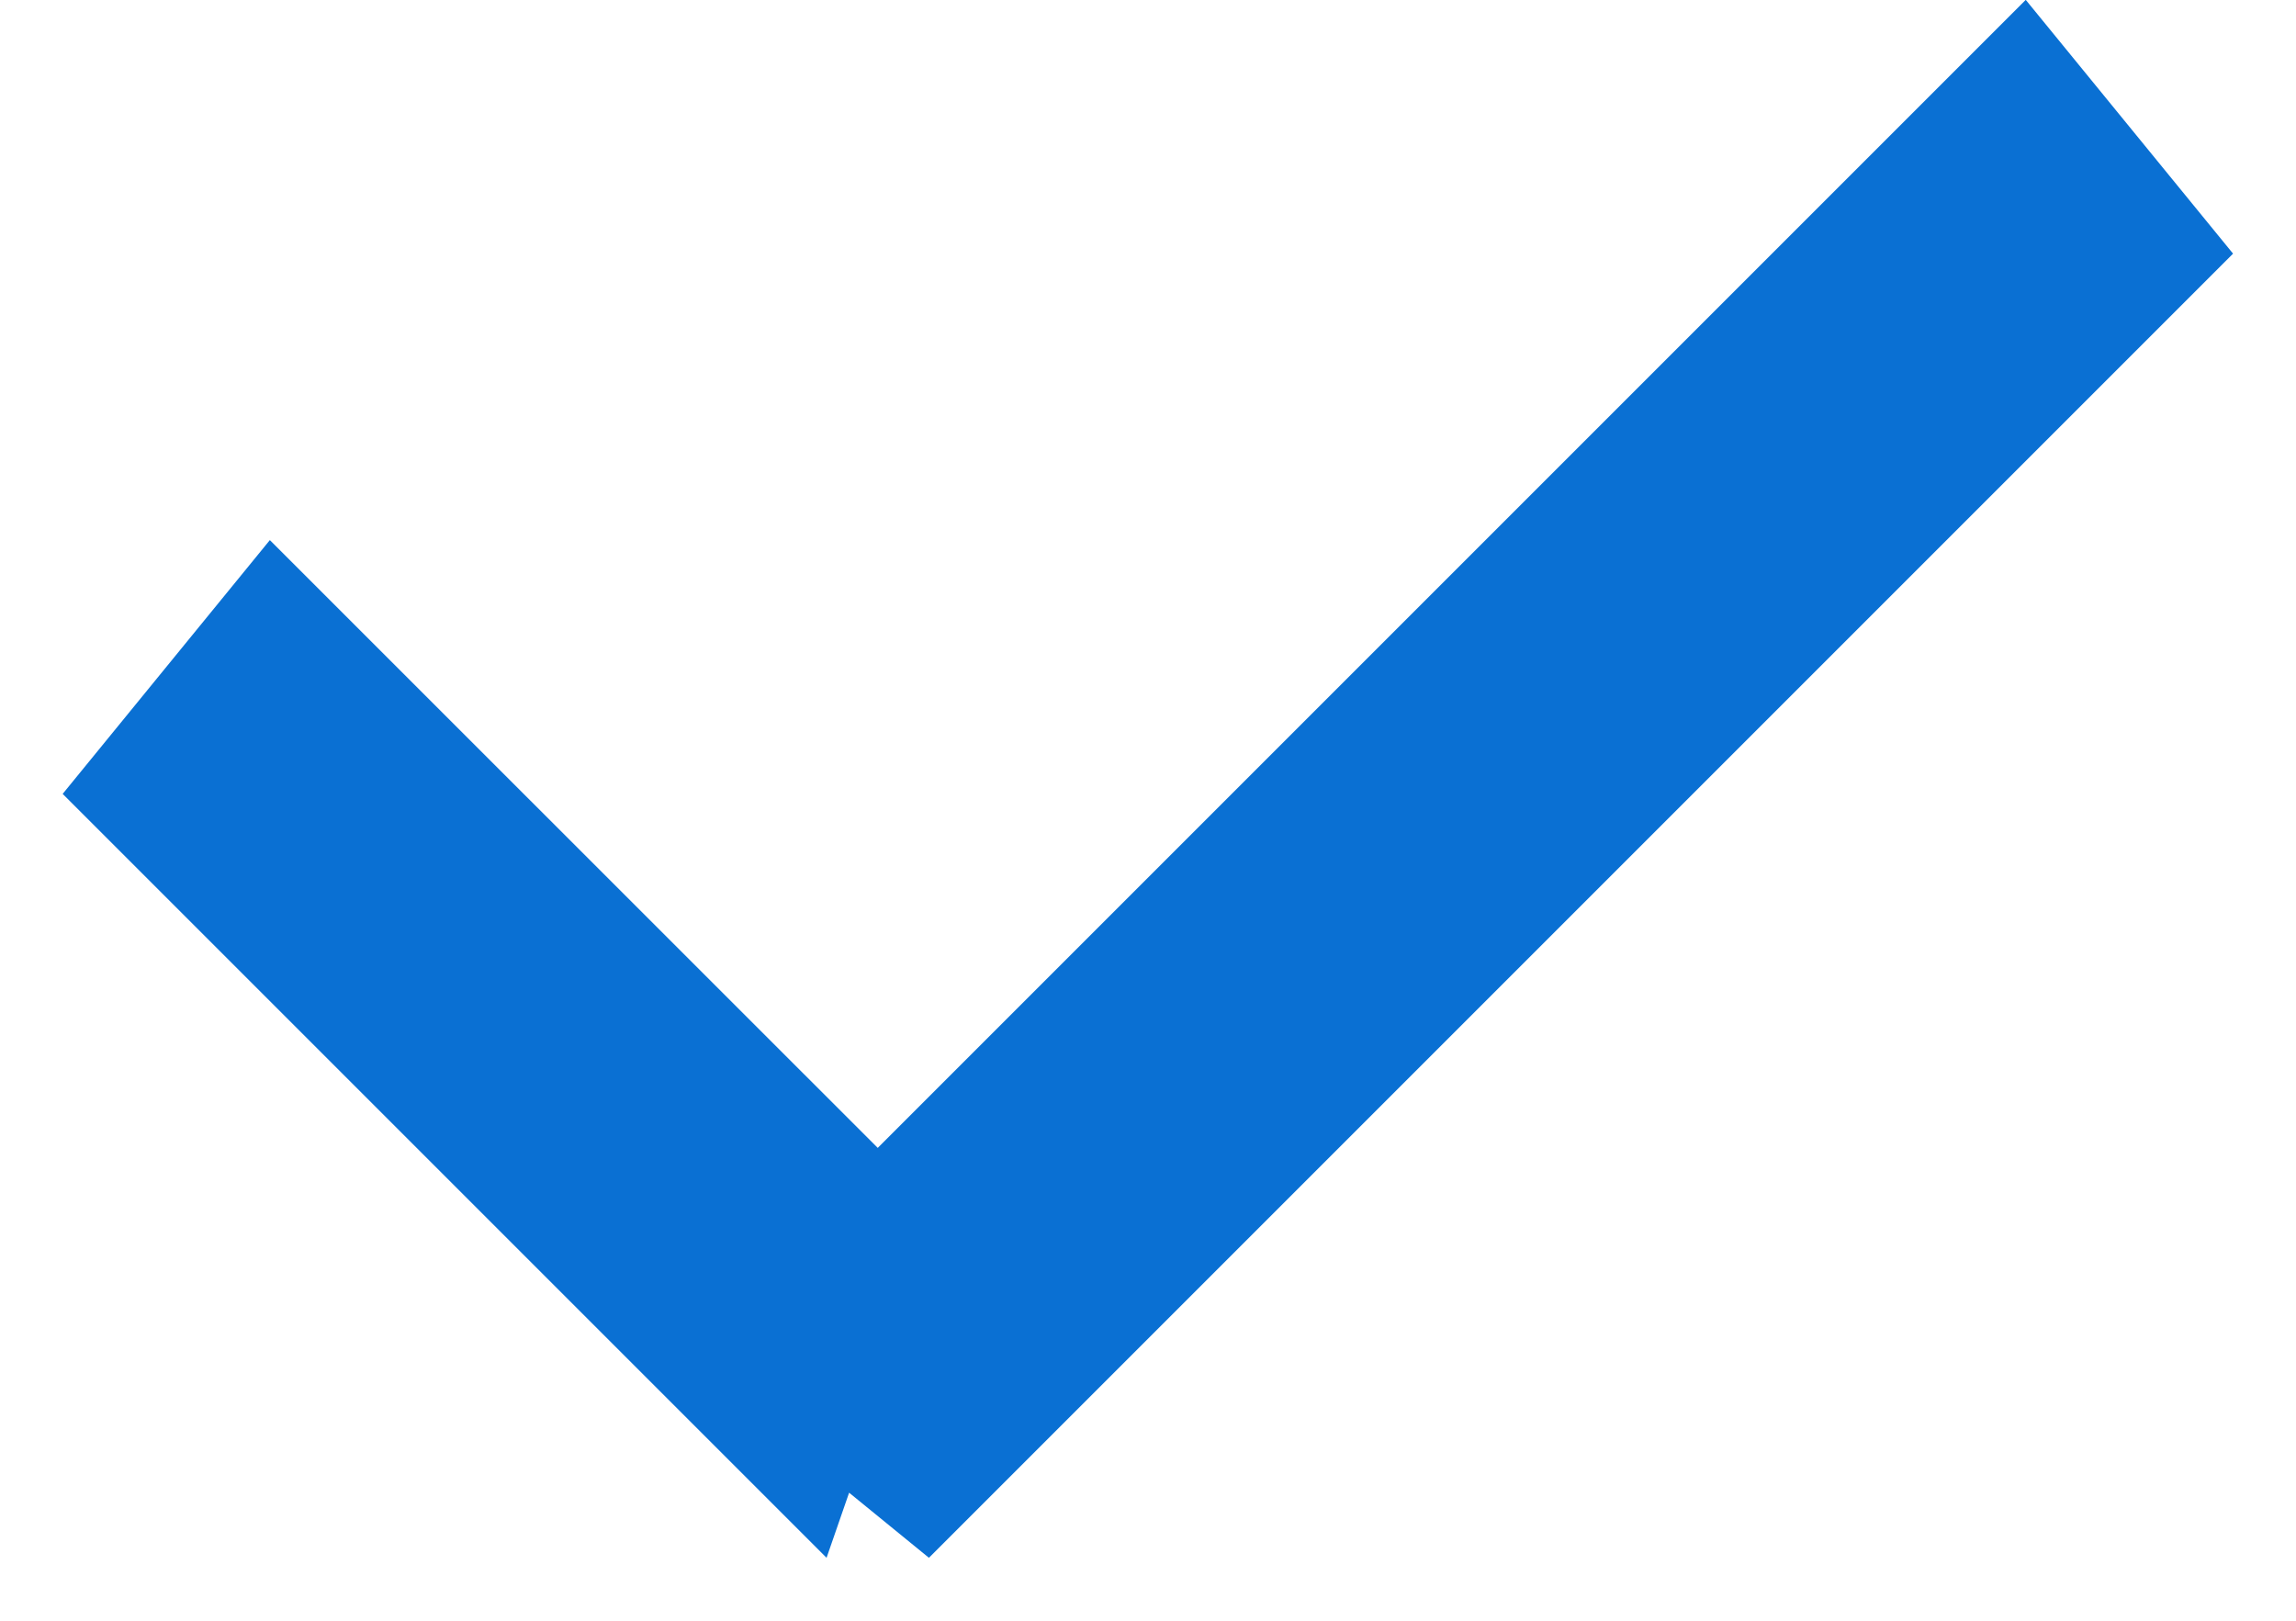
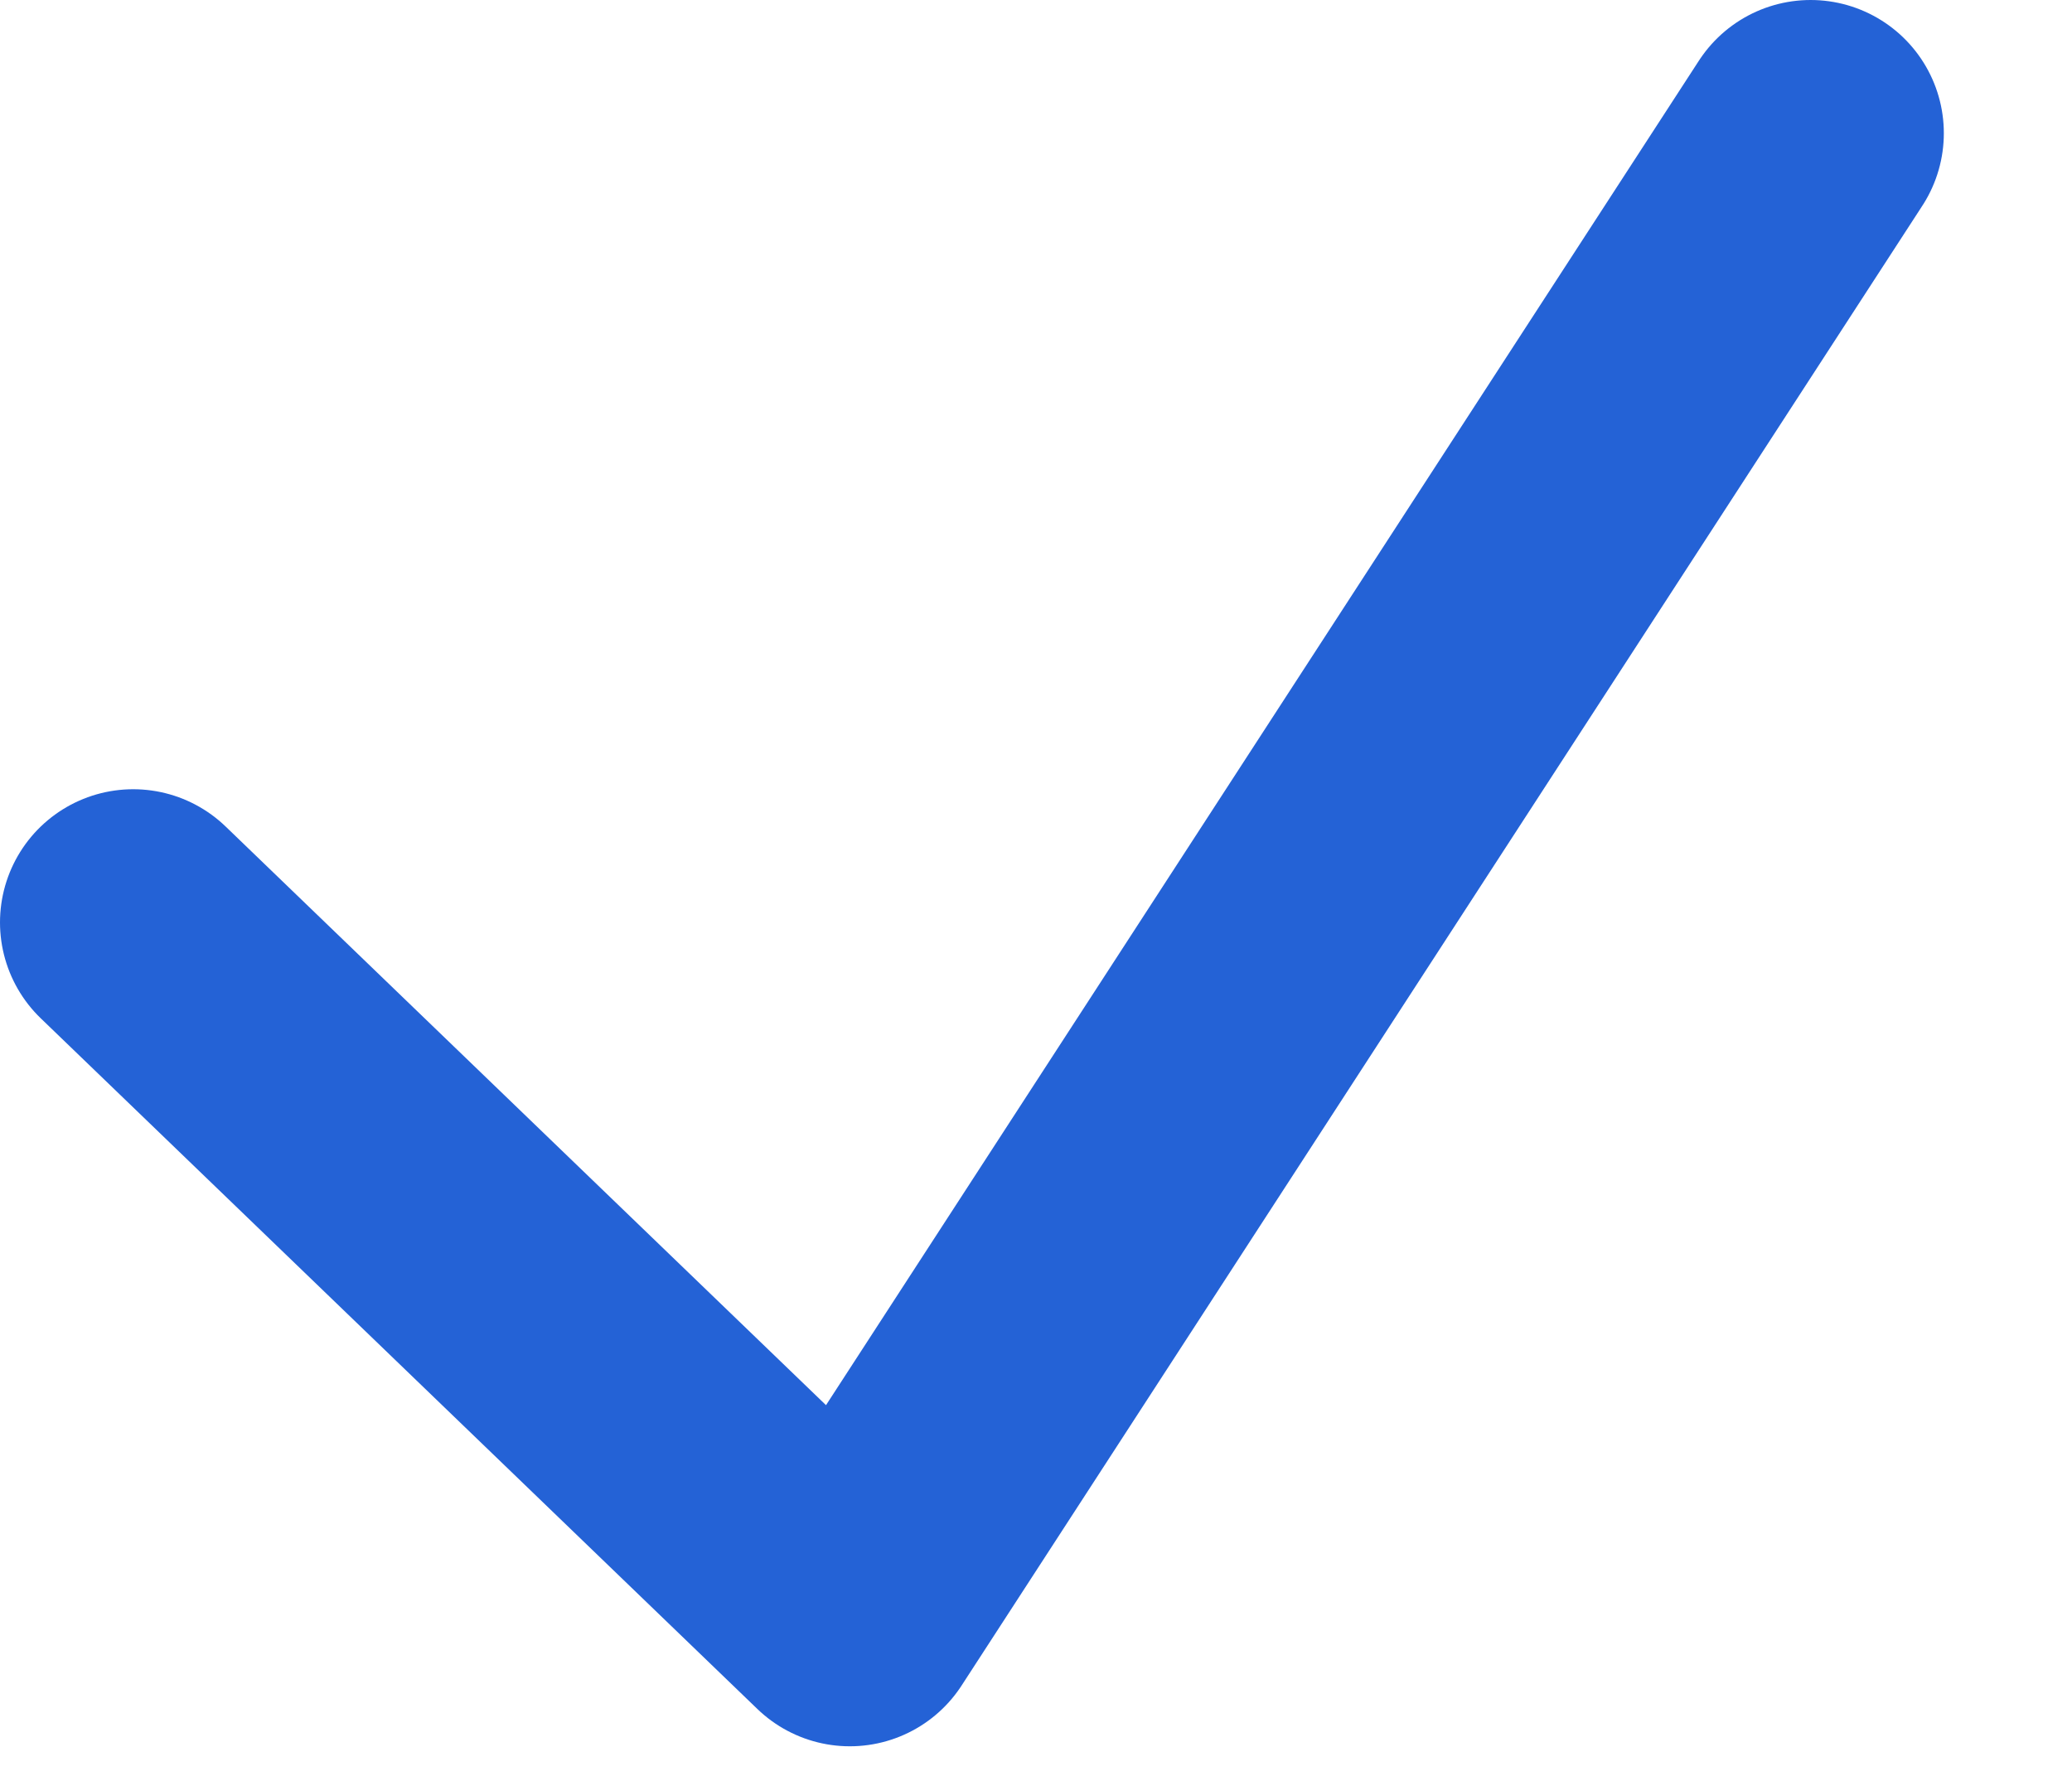
- <svg xmlns="http://www.w3.org/2000/svg" width="17px" height="12px">
-   <path fill-rule="evenodd" fill="#0a70d3" d="M16.534,1.878 L6.878,11.534 L6.287,11.052 L6.120,11.534 L0.464,5.878 L1.998,3.999 L6.499,8.499 L14.999,-0.001 L16.534,1.878 Z" />
+ <svg xmlns="http://www.w3.org/2000/svg" width="14" height="12" viewBox="0 0 14 12" fill="none">
+   <path d="M0.9 6.233L5.742 10.9L12.234 0.9" stroke="#2462D6" stroke-width="1.8" stroke-linecap="round" stroke-linejoin="round" />
</svg>
